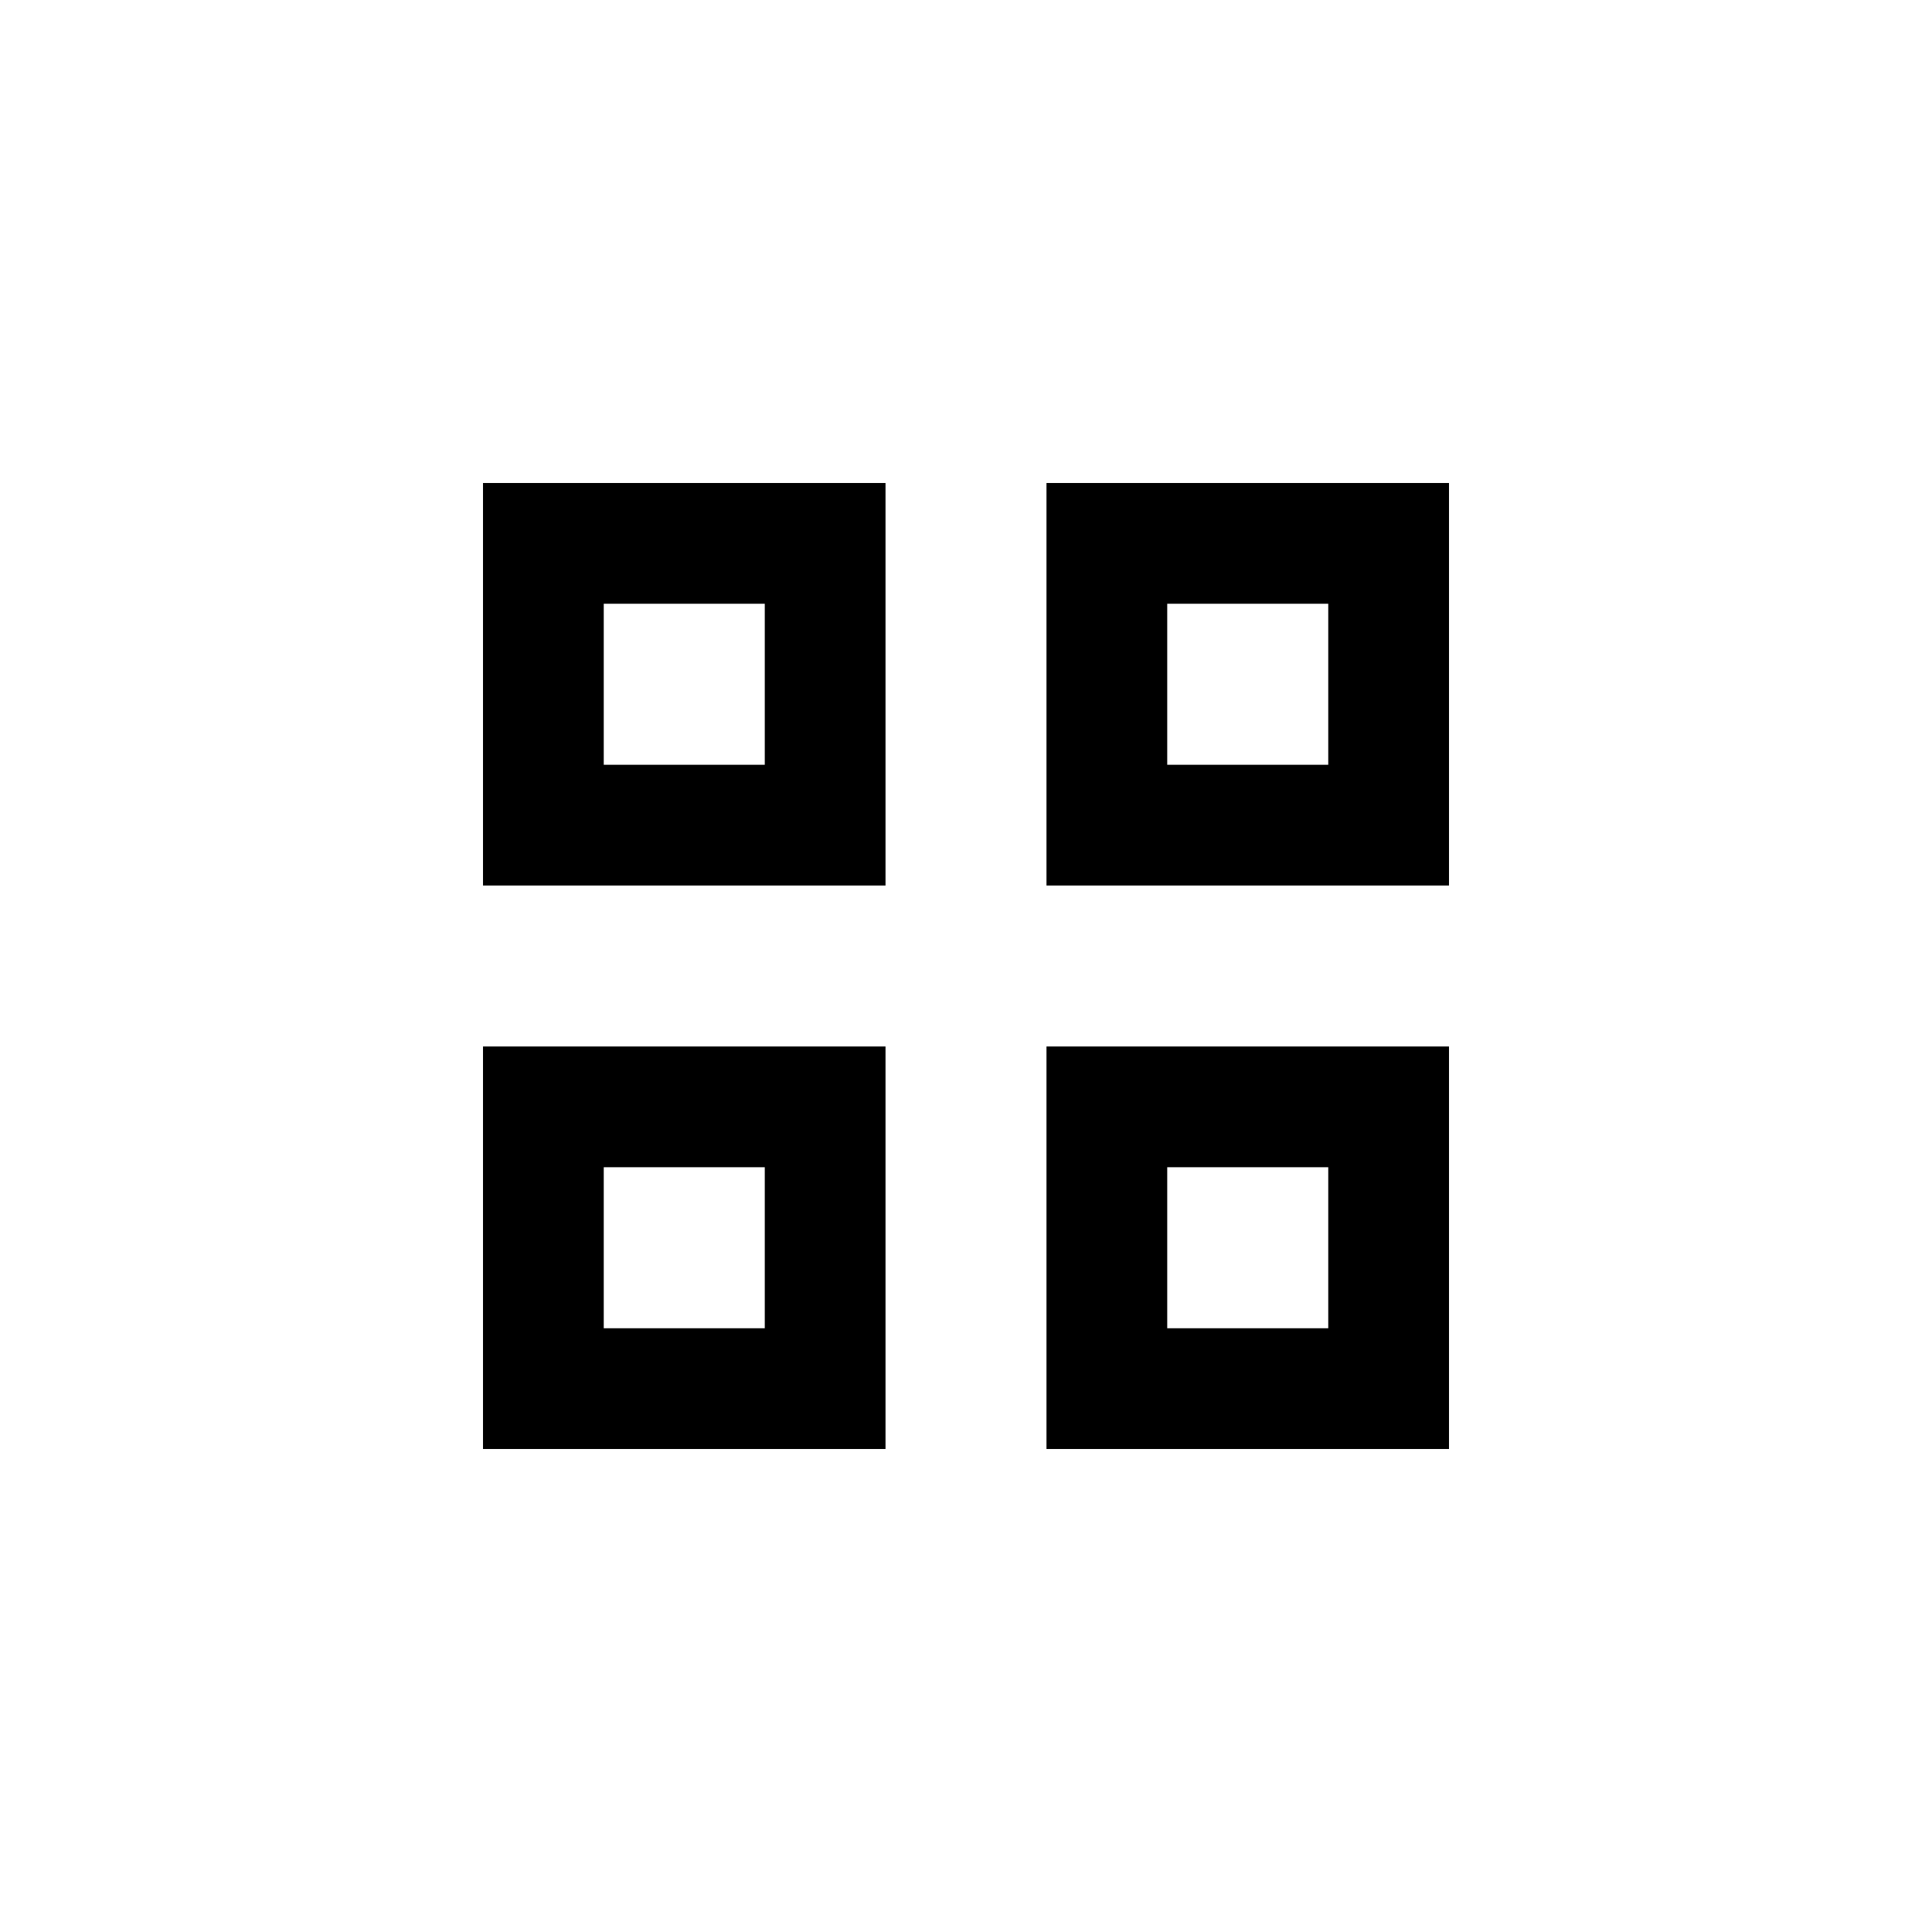
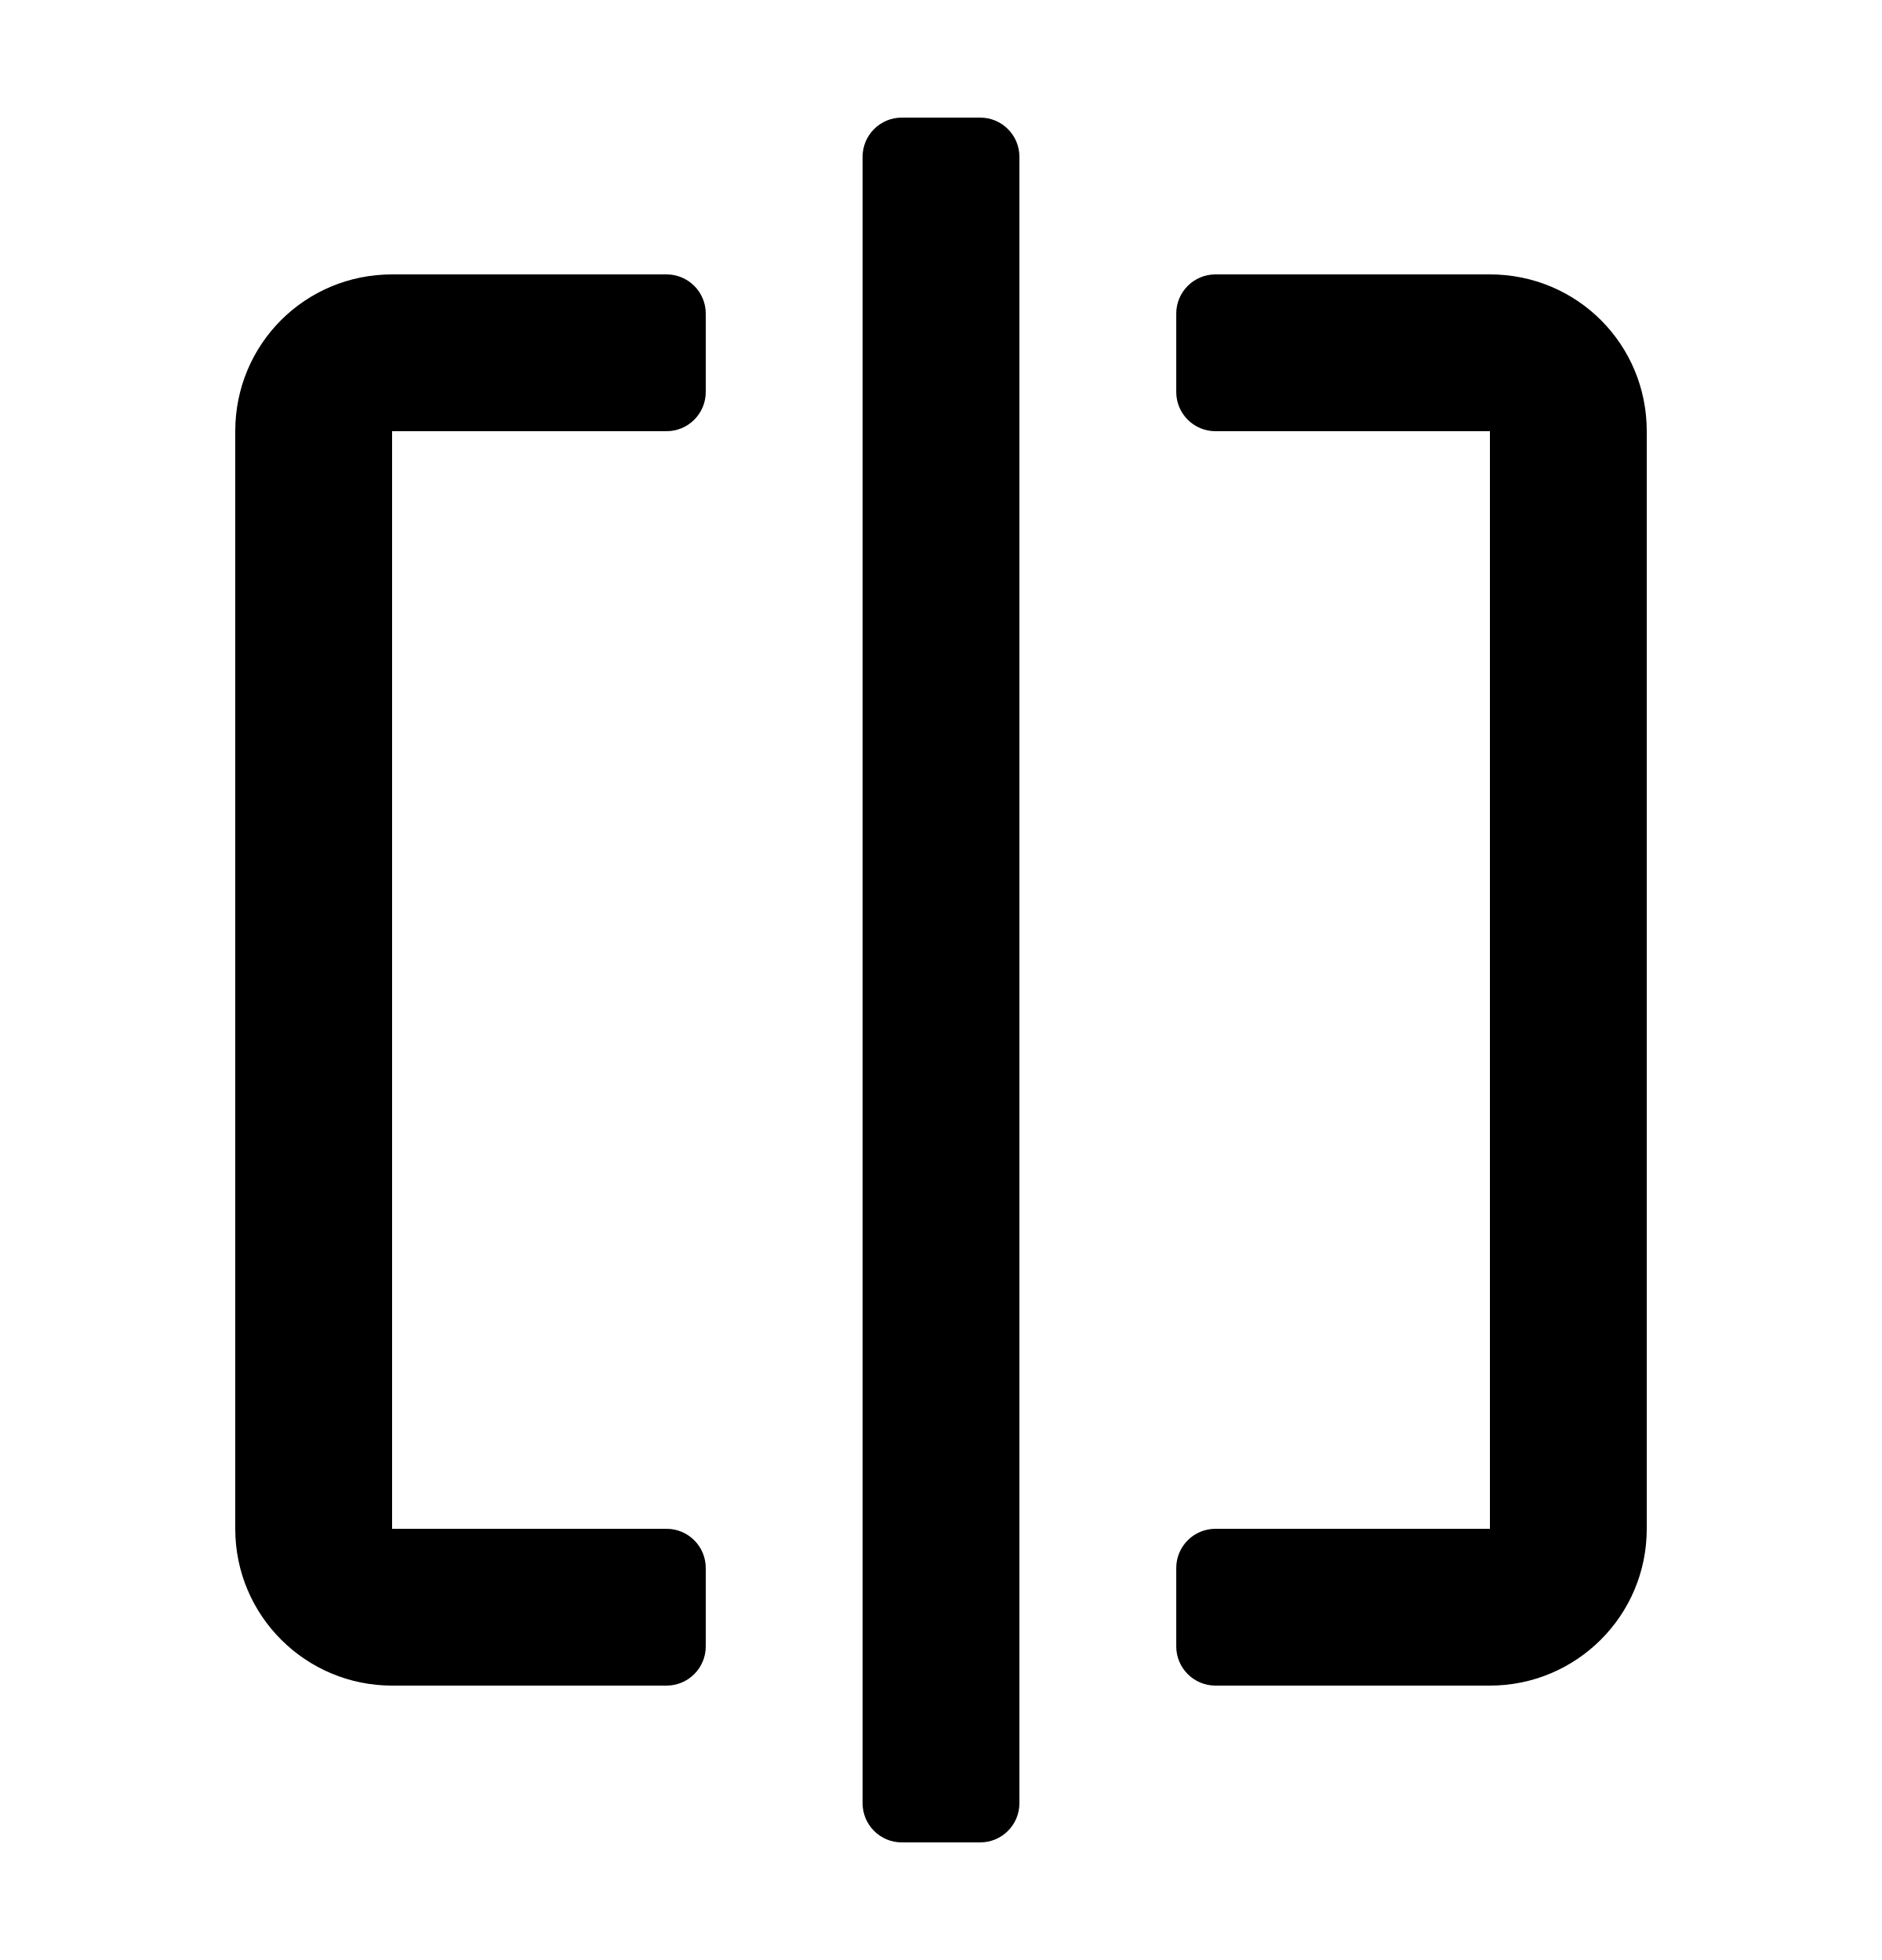
- <svg xmlns="http://www.w3.org/2000/svg" width="32" height="32" viewBox="0 0 32 32" fill="none">
-   <rect x="9" y="9" width="4.667" height="4.667" stroke="currentColor" stroke-width="2" />
-   <rect x="9" y="18.333" width="4.667" height="4.667" stroke="currentColor" stroke-width="2" />
-   <rect x="18.333" y="9" width="4.667" height="4.667" stroke="currentColor" stroke-width="2" />
-   <rect x="18.333" y="18.333" width="4.667" height="4.667" stroke="currentColor" stroke-width="2" />
+ <svg xmlns="http://www.w3.org/2000/svg" width="24" height="25" viewBox="0 0 24 25" fill="none">
+   <path d="M13 23C13 23.276 12.776 23.5 12.5 23.5H11.5C11.224 23.5 11 23.276 11 23V2C11 1.724 11.224 1.5 11.5 1.5H12.5C12.776 1.5 13 1.724 13 2V23ZM9 20C9 19.724 8.776 19.5 8.5 19.5H5V5.5H8.5C8.776 5.5 9 5.276 9 5V4C9 3.724 8.776 3.5 8.5 3.5H5C3.89 3.5 3 4.39 3 5.5V19.5C3 20.61 3.9 21.5 5 21.5H8.5C8.776 21.5 9 21.276 9 21V20Z" fill="currentColor" />
+   <path d="M19 19.5H15.5C15.224 19.5 15 19.724 15 20V21C15 21.276 15.224 21.5 15.5 21.5H19C20.1 21.5 21 20.61 21 19.5V5.5C21 4.39 20.11 3.5 19 3.5H15.5C15.224 3.5 15 3.724 15 4V5C15 5.276 15.224 5.5 15.5 5.5H19V19.5Z" fill="currentColor" />
</svg>
